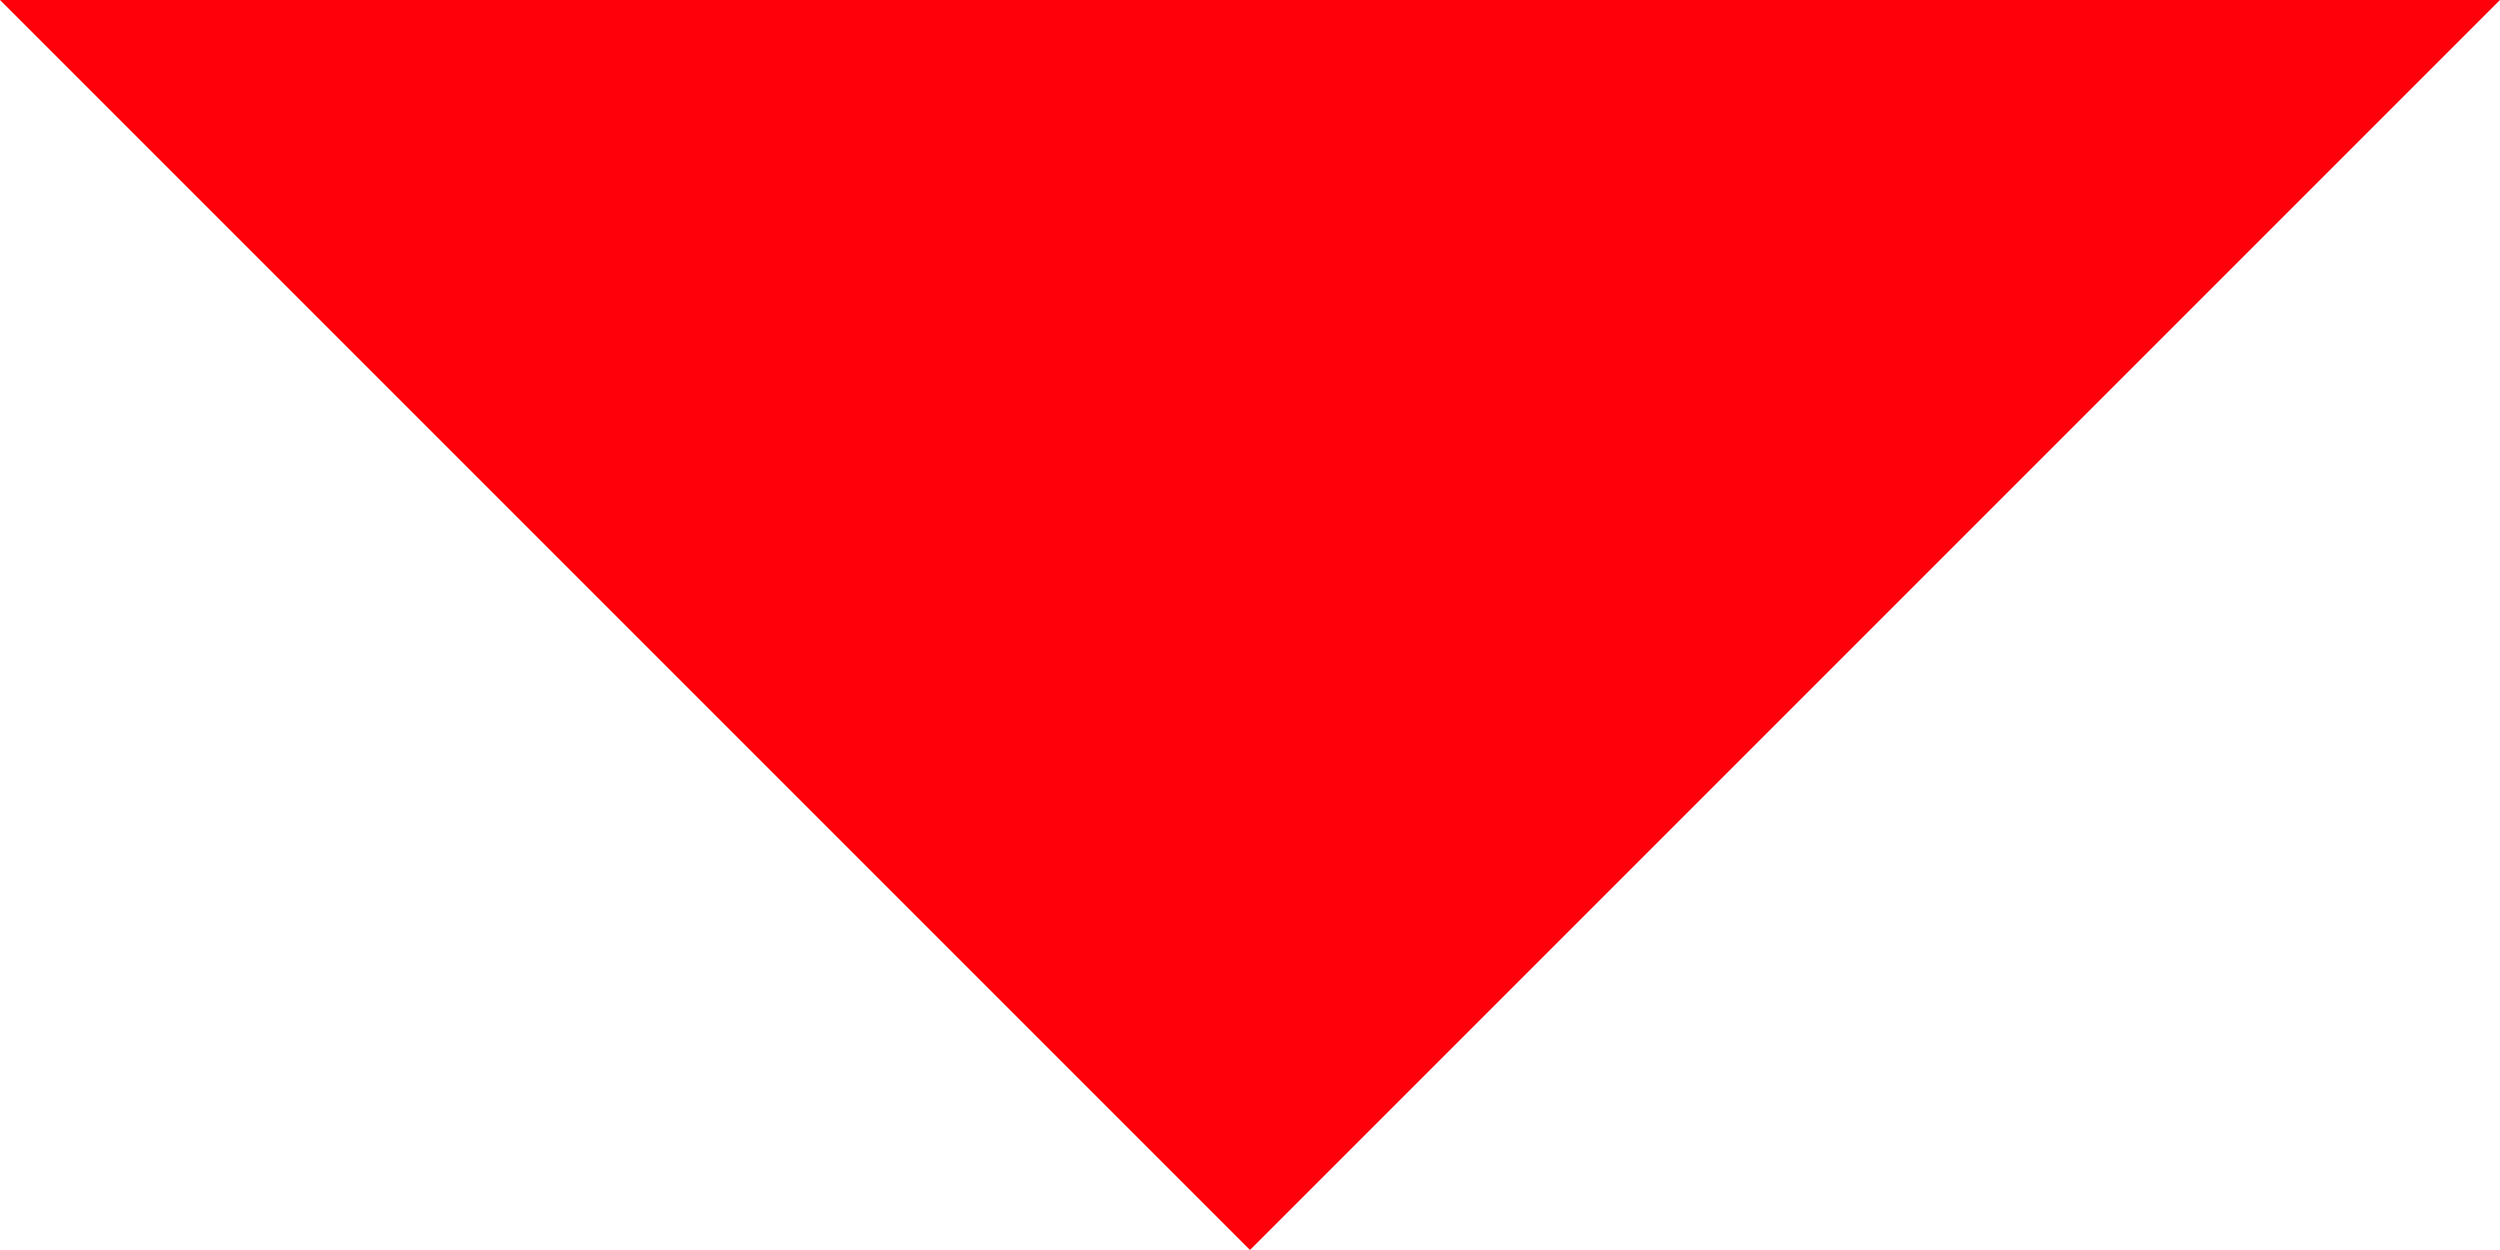
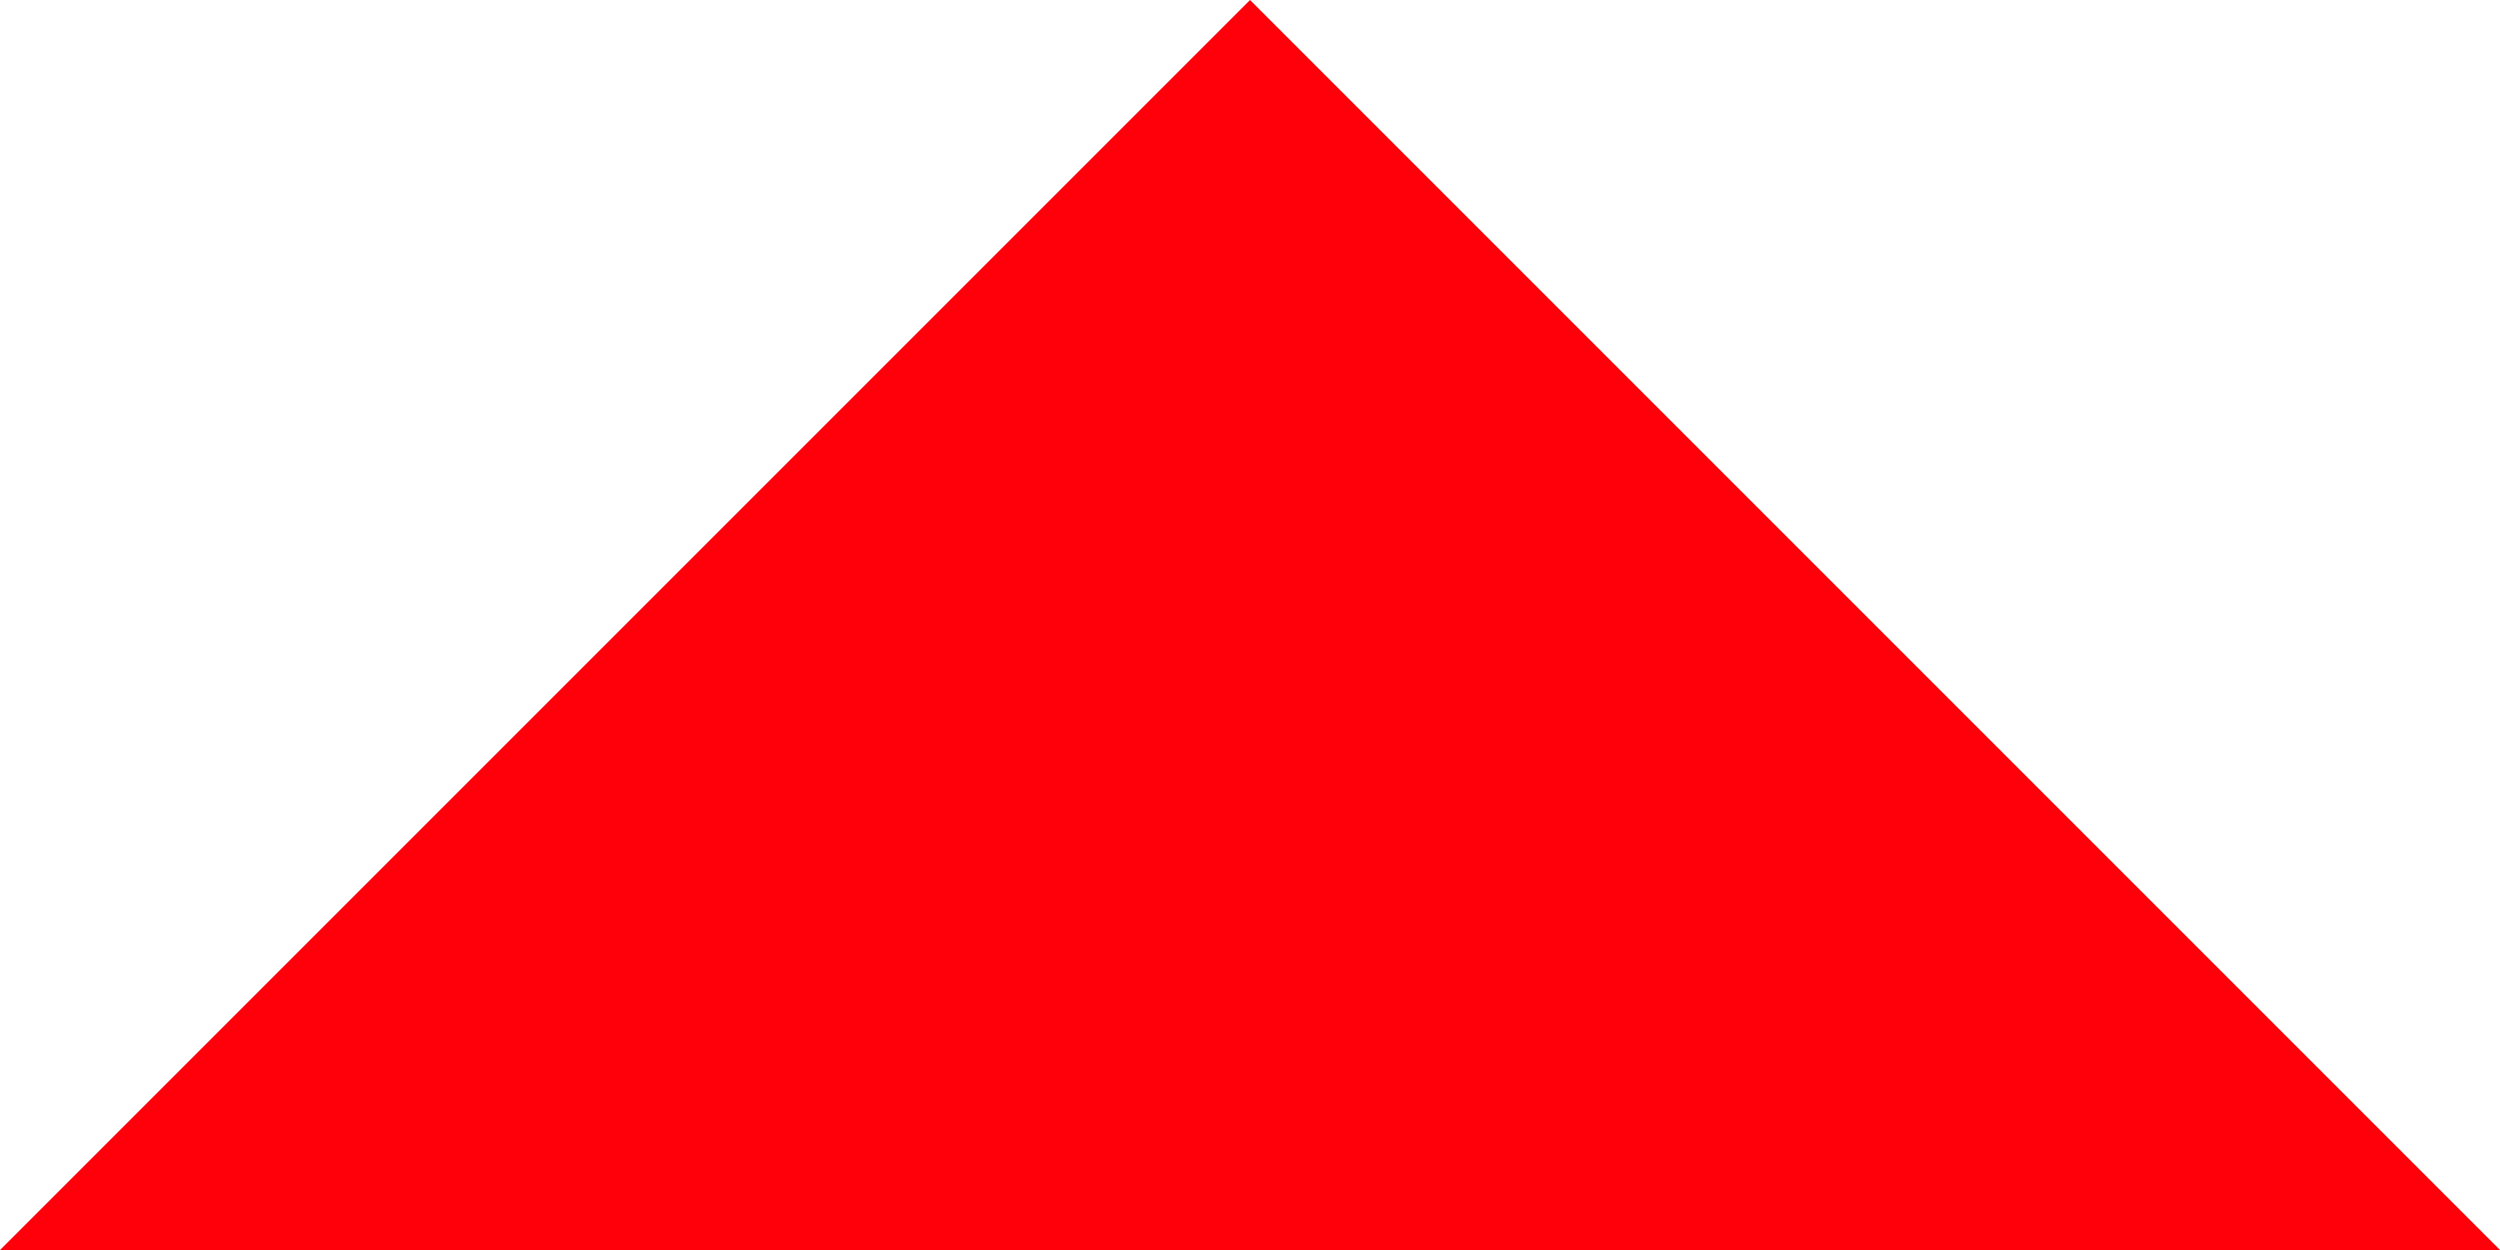
<svg xmlns="http://www.w3.org/2000/svg" width="40.801" height="20.4" viewBox="0 0 40.801 20.4">
-   <path d="M96.319,276.069l20.4,20.4,20.4-20.4" transform="translate(-96.319 -276.069)" fill="#ff000a" />
+   <path d="M96.319,276.069l20.4,20.4,20.4-20.4" transform="translate(137.12 296.469) rotate(180)" fill="#ff000a" />
</svg>
